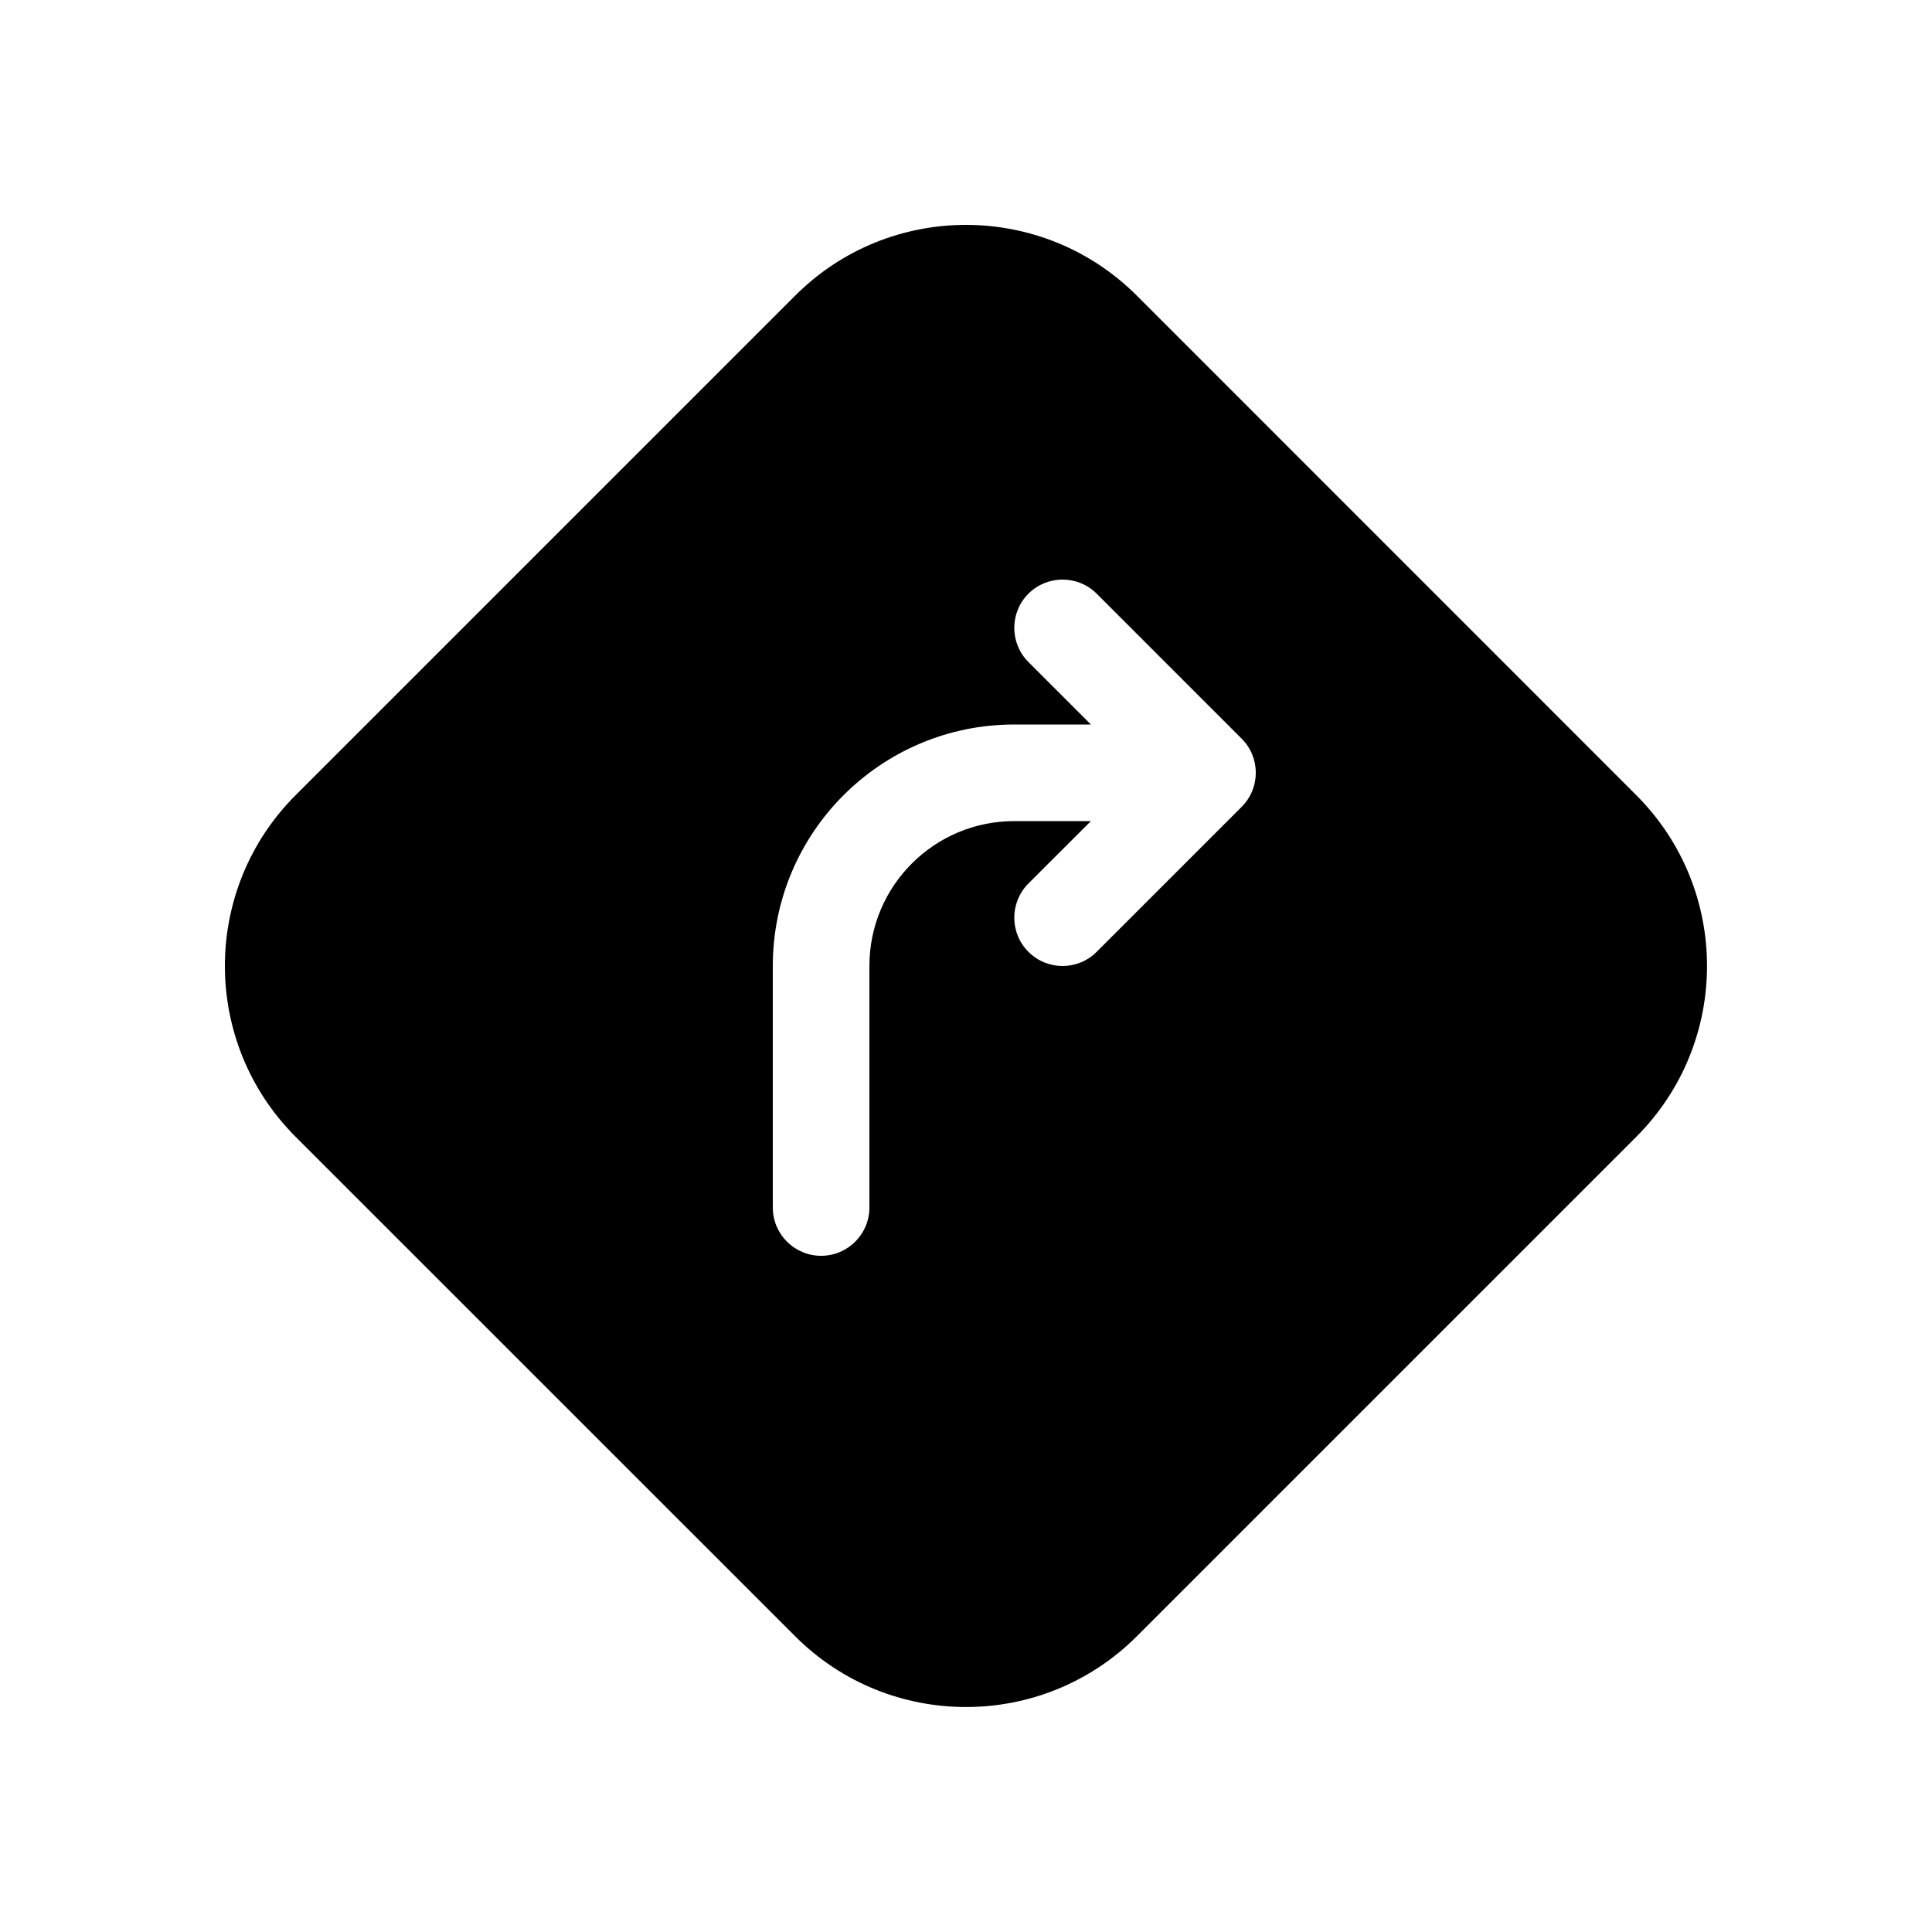
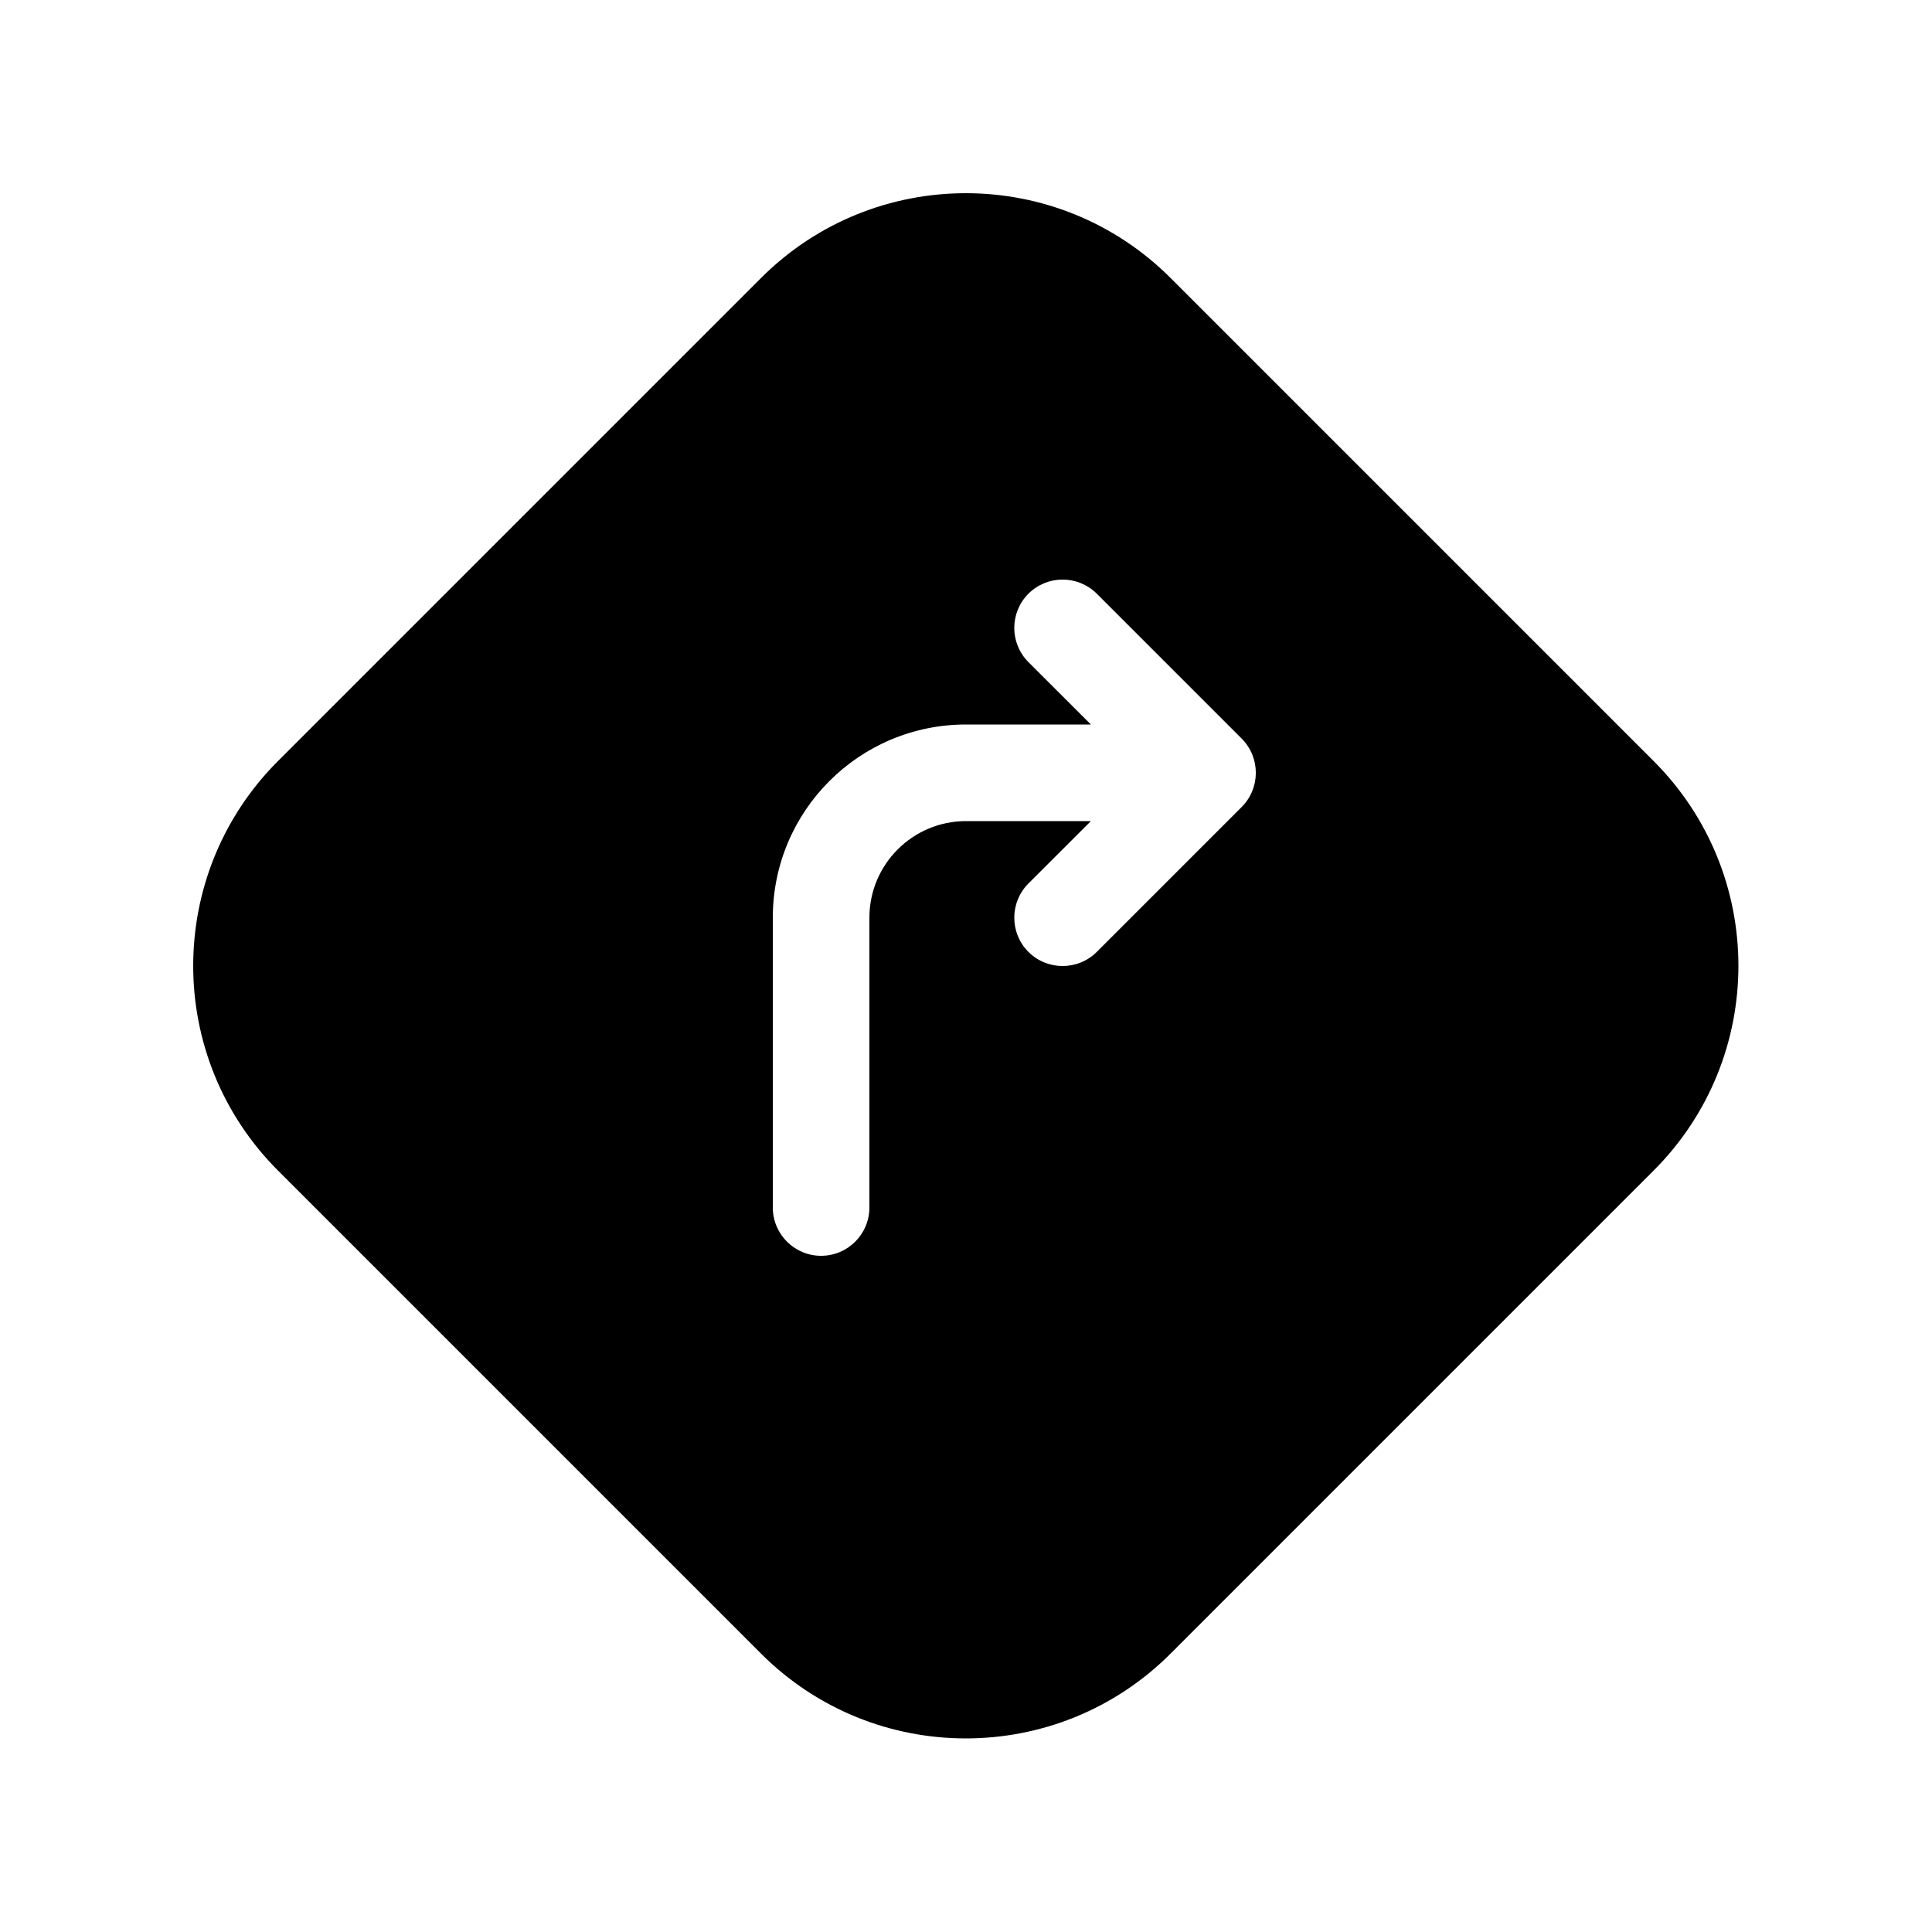
<svg xmlns="http://www.w3.org/2000/svg" viewBox="0 0 20 20" fill="none">
-   <path d="M11.768 3.06C10.791 2.084 9.208 2.084 8.232 3.06L3.06 8.232C2.084 9.208 2.084 10.791 3.06 11.768L8.232 16.939C9.208 17.915 10.791 17.915 11.768 16.939L16.939 11.768C17.915 10.791 17.915 9.208 16.939 8.232L11.768 3.06ZM10.646 6.146C10.841 5.951 11.158 5.951 11.353 6.146L12.853 7.646C13.049 7.841 13.049 8.158 12.853 8.353L11.353 9.853C11.158 10.049 10.841 10.049 10.646 9.853C10.451 9.658 10.451 9.342 10.646 9.146L11.293 8.5H10.5C9.671 8.5 9 9.171 9 10V12.5C9 12.776 8.776 13 8.5 13C8.224 13 8 12.776 8 12.5V10C8 8.619 9.119 7.5 10.5 7.5H11.293L10.646 6.853C10.451 6.658 10.451 6.341 10.646 6.146Z" fill="currentColor" />
+   <path d="M7.877 2.879C9.048 1.707 10.948 1.707 12.119 2.879L17.117 7.877C18.289 9.048 18.289 10.948 17.117 12.119L12.119 17.117C10.948 18.289 9.048 18.289 7.877 17.117L2.879 12.119C1.707 10.948 1.707 9.048 2.879 7.877L7.877 2.879ZM11.354 6.146C11.158 5.951 10.842 5.951 10.646 6.146C10.451 6.342 10.451 6.658 10.646 6.854L11.293 7.5H10C8.895 7.5 8 8.395 8 9.5V12.5C8 12.776 8.224 13 8.5 13C8.776 13 9 12.776 9 12.5V9.5C9 8.948 9.448 8.5 10 8.5H11.293L10.646 9.146C10.451 9.342 10.451 9.658 10.646 9.854C10.842 10.049 11.158 10.049 11.354 9.854L12.854 8.354C13.049 8.158 13.049 7.842 12.854 7.646L11.354 6.146Z" fill="currentColor" />
</svg>
